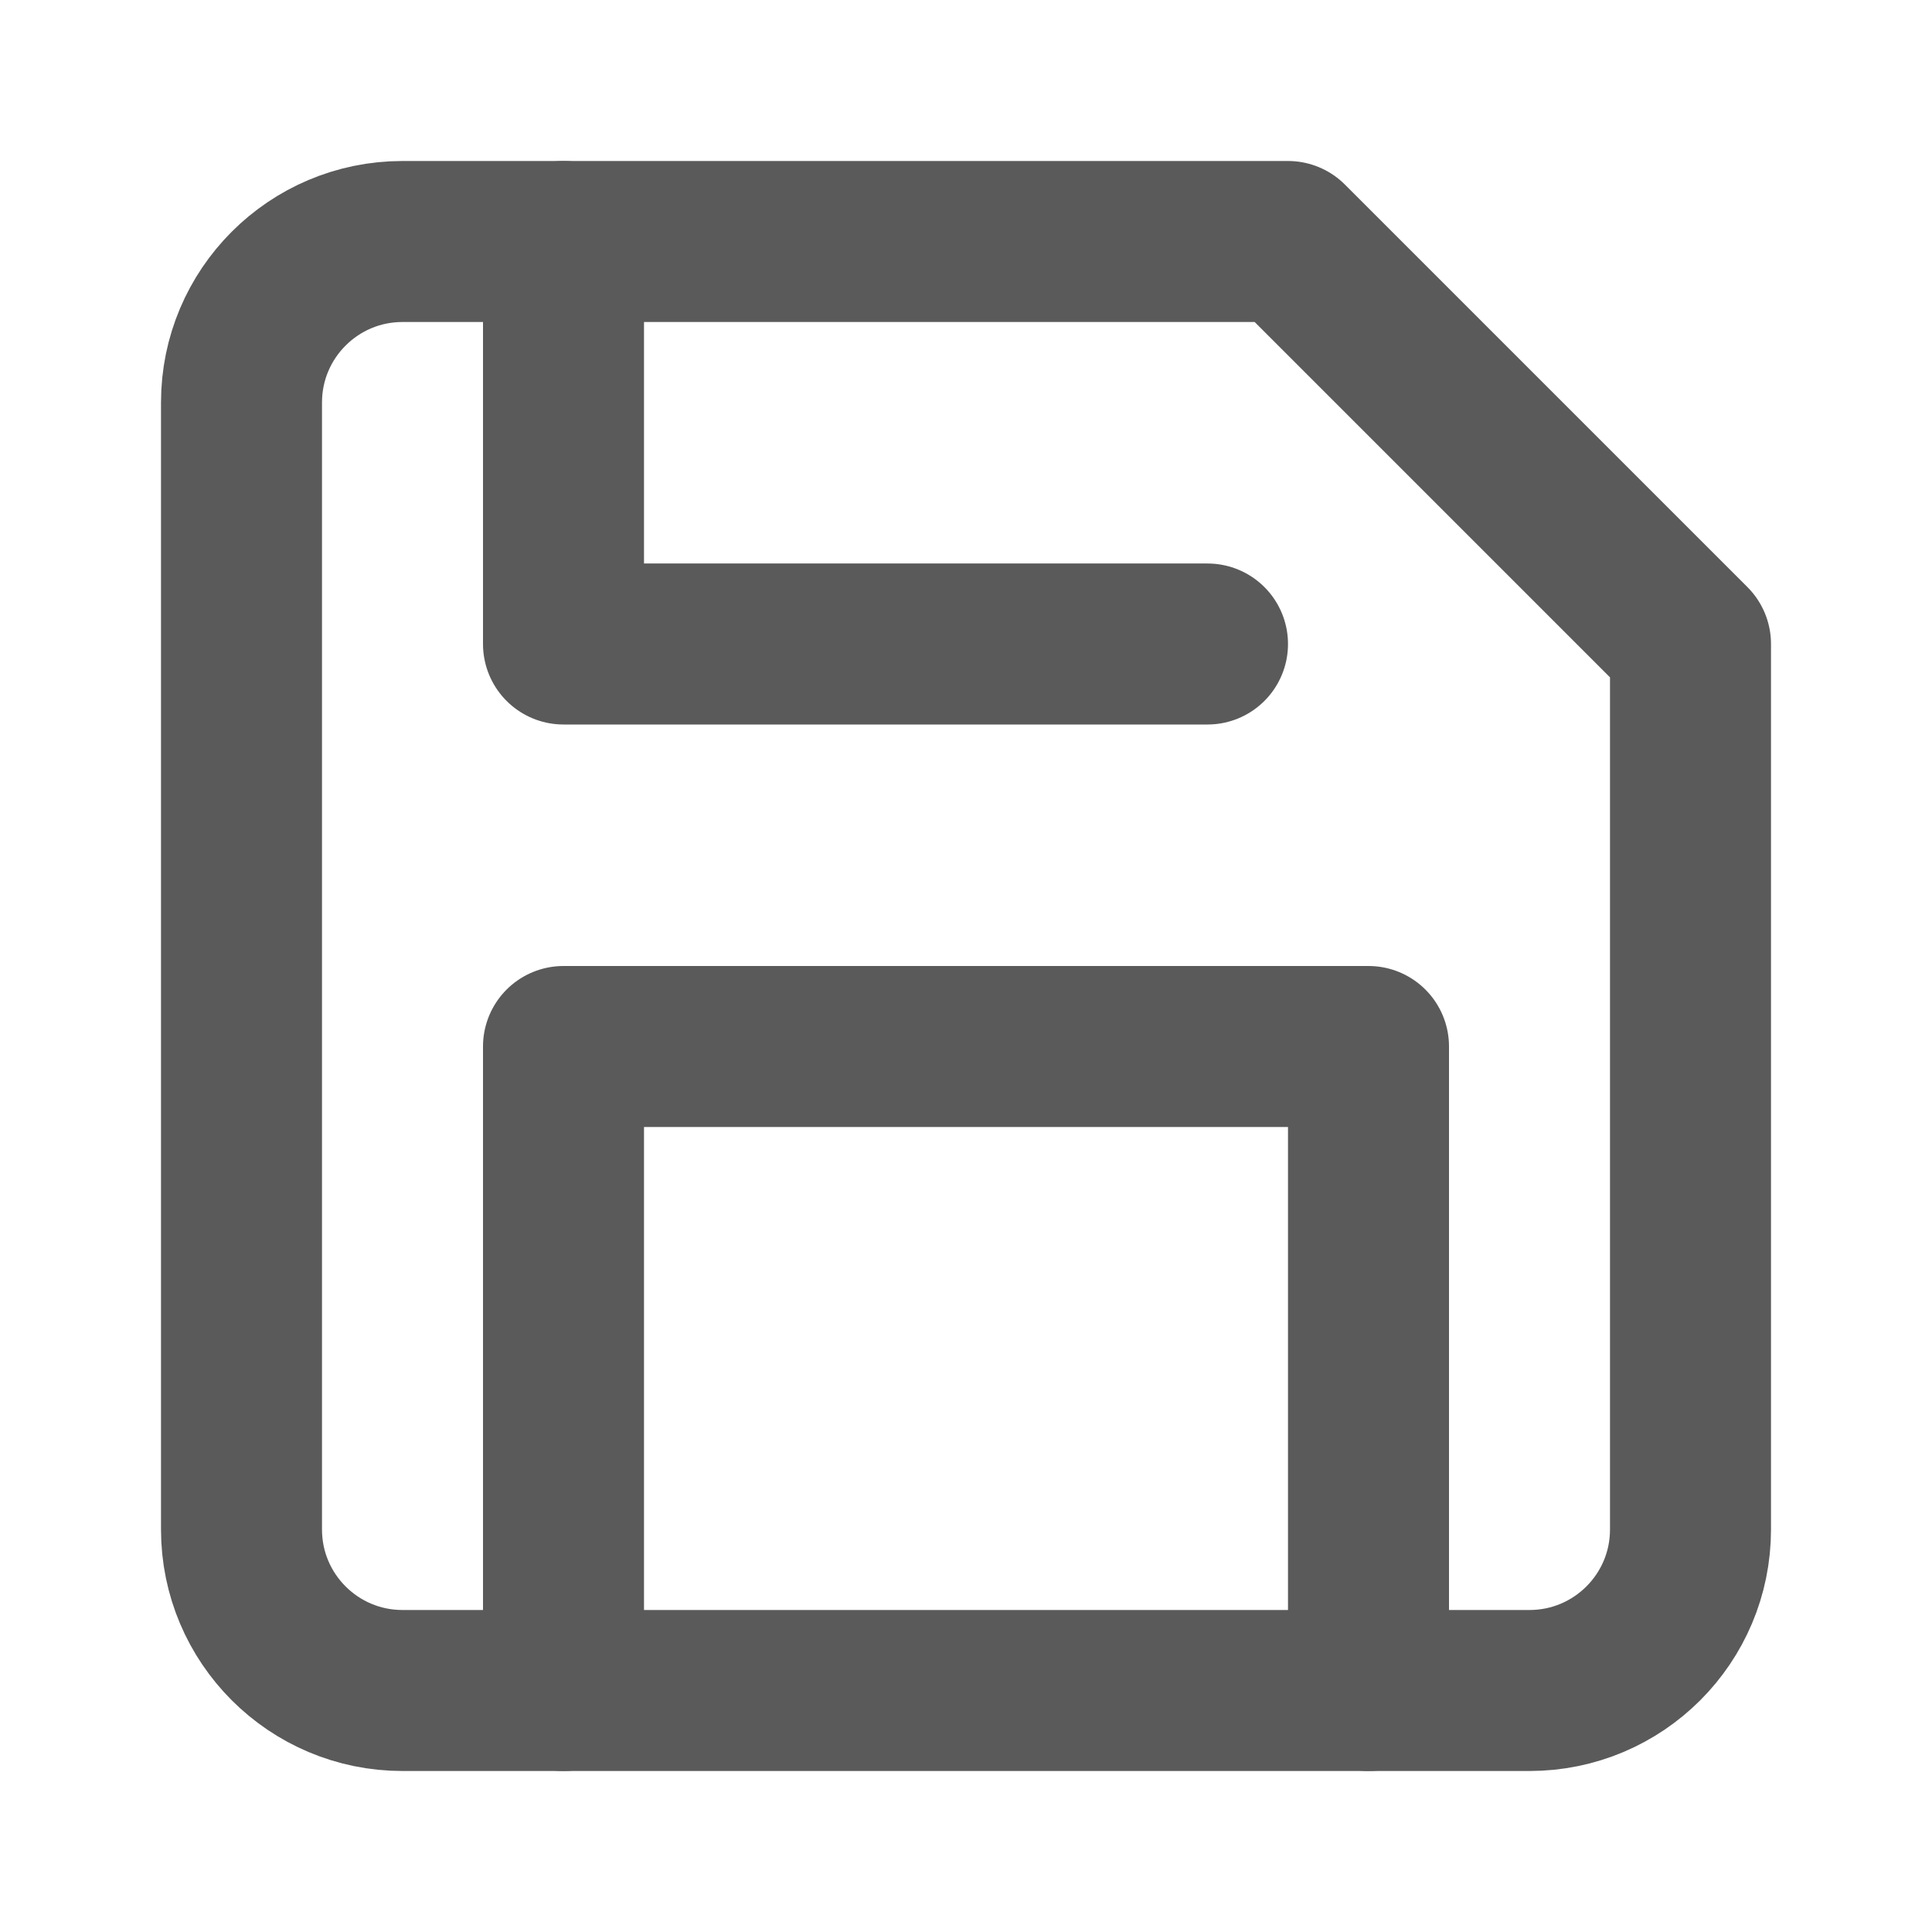
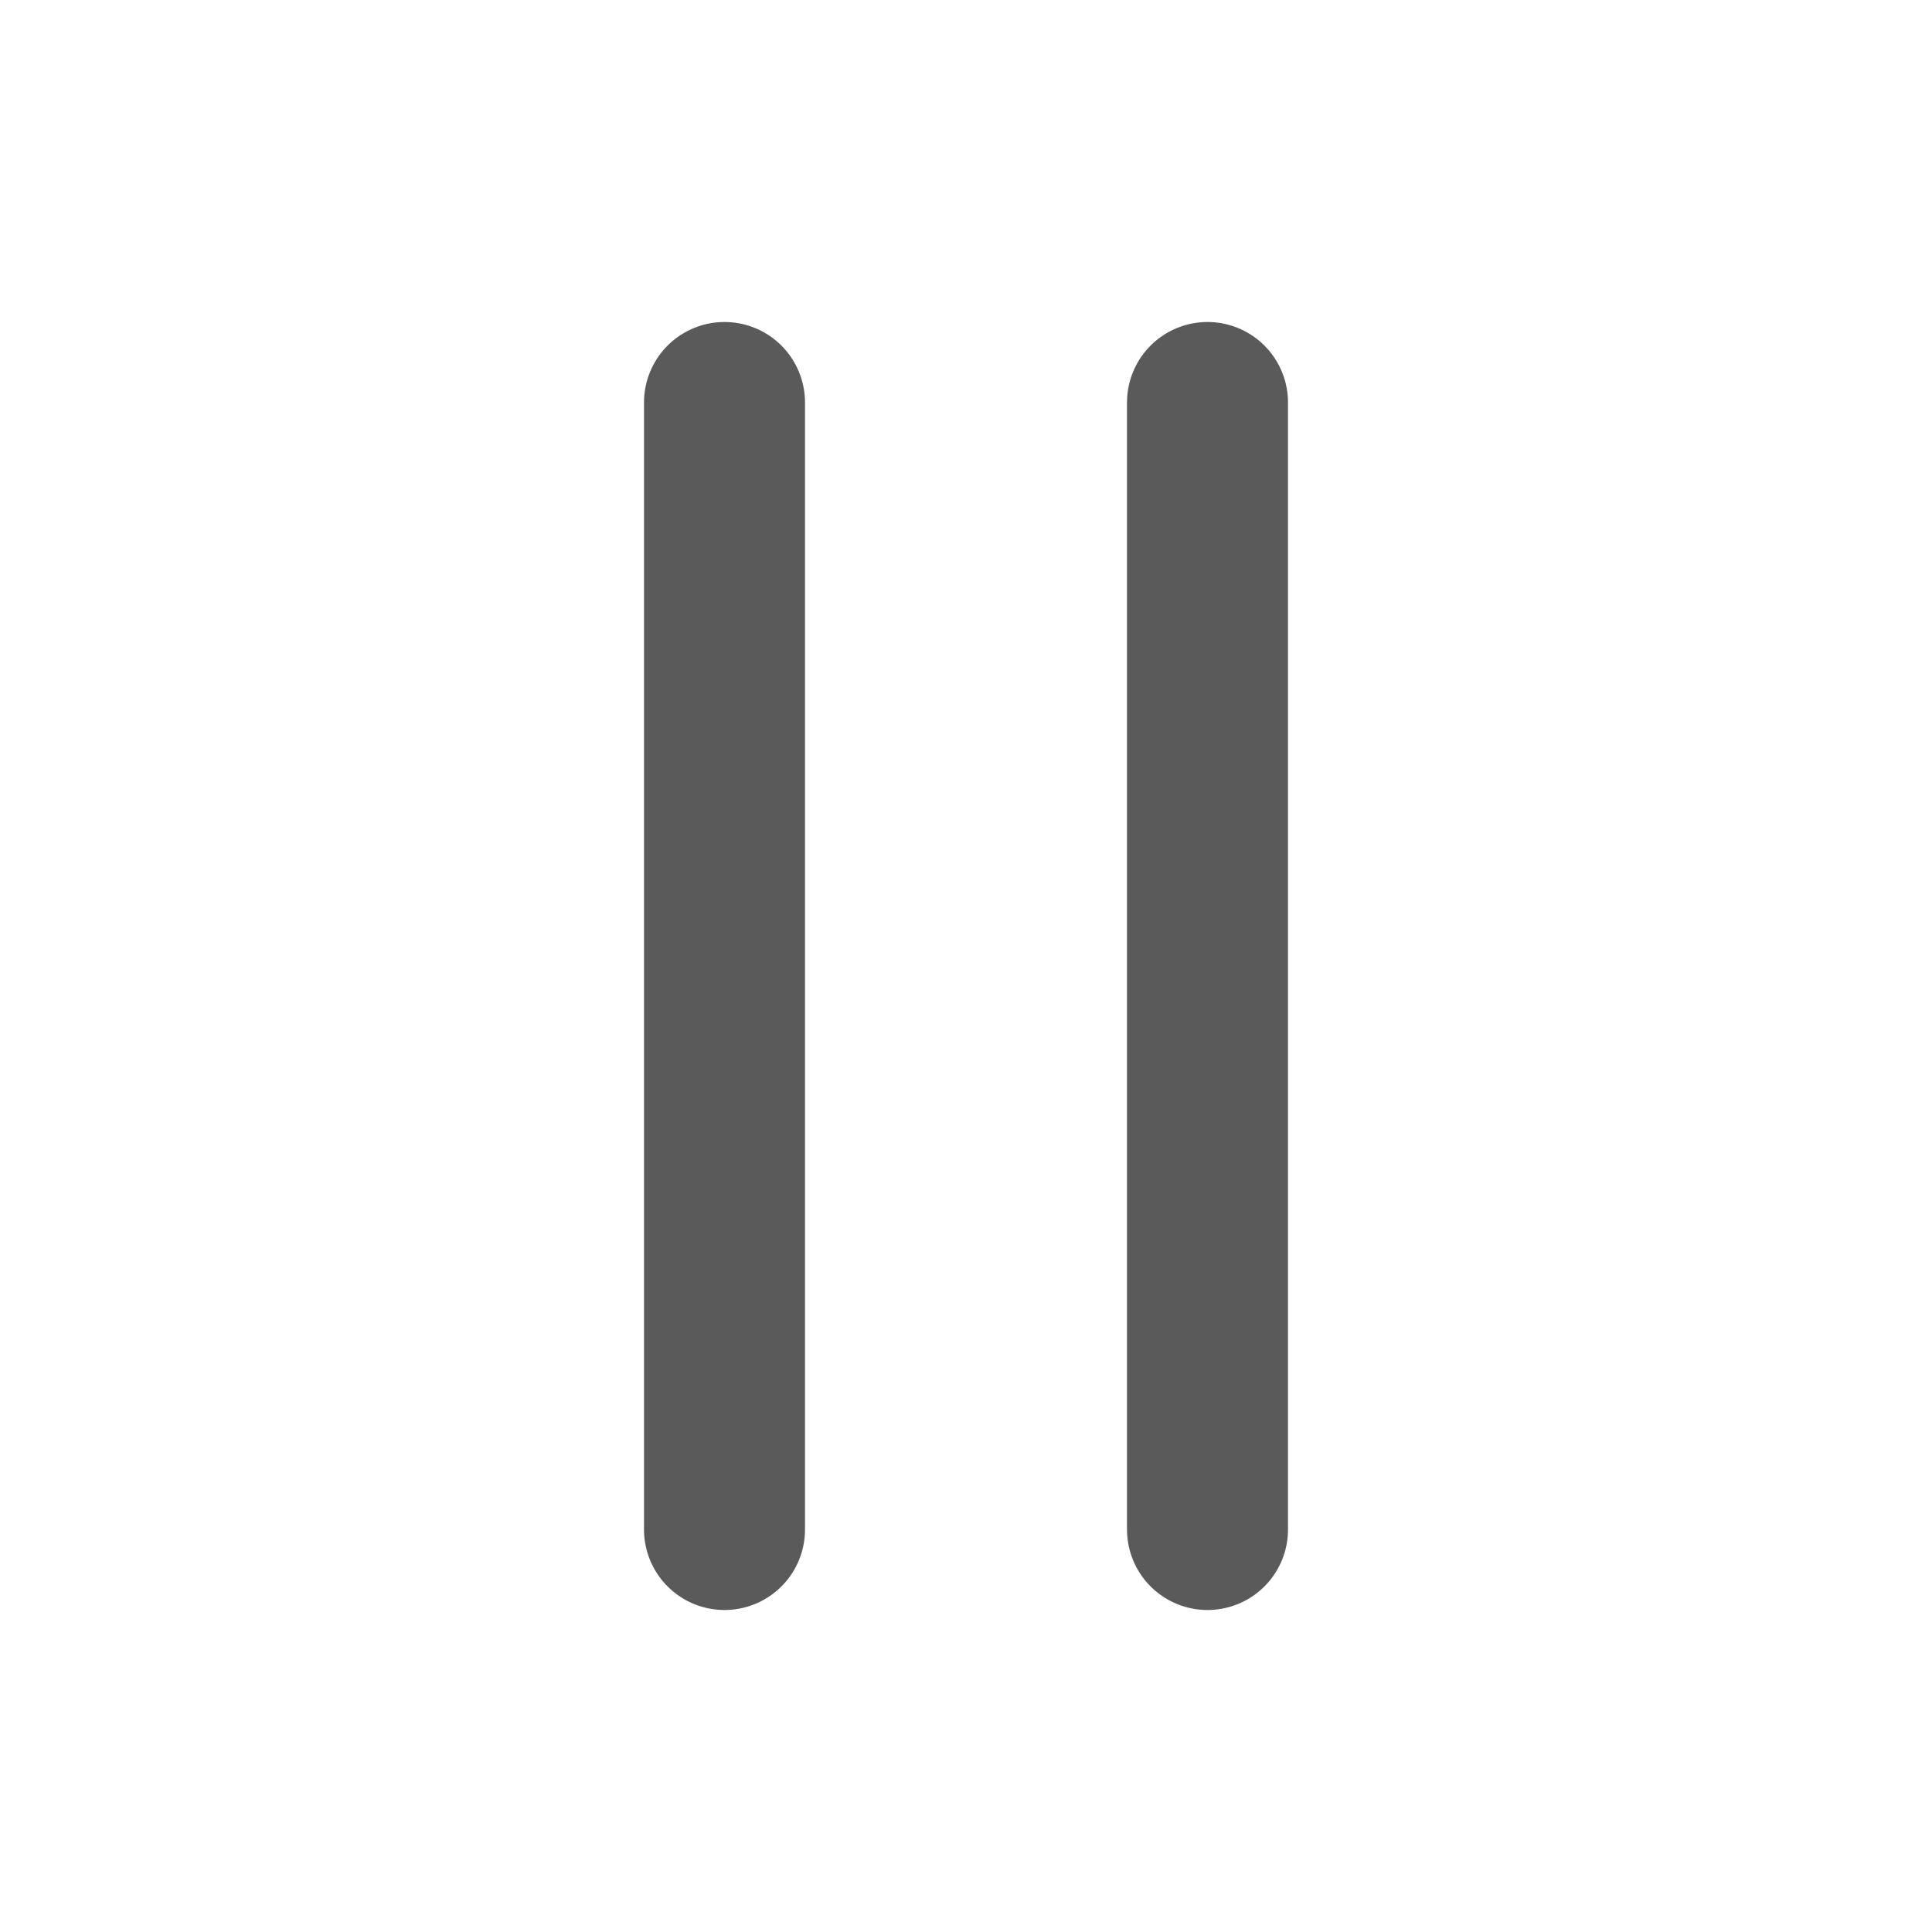
<svg xmlns="http://www.w3.org/2000/svg" width="24" height="24" viewBox="0 0 24 24" fill="none" stroke="#5A5A5A" stroke-width="2" stroke-linecap="round" stroke-linejoin="round">
-   <path d="M19 21H5a2 2 0 0 1-2-2V5a2 2 0 0 1 2-2h11l5 5v11a2 2 0 0 1-2 2z" />
-   <polyline points="17 21 17 13 7 13 7 21" />
-   <polyline points="7 3 7 8 15 8" />
+   <line x1="9" y1="5" x2="9" y2="19" />
+   <line x1="15" y1="5" x2="15" y2="19" />
</svg>
